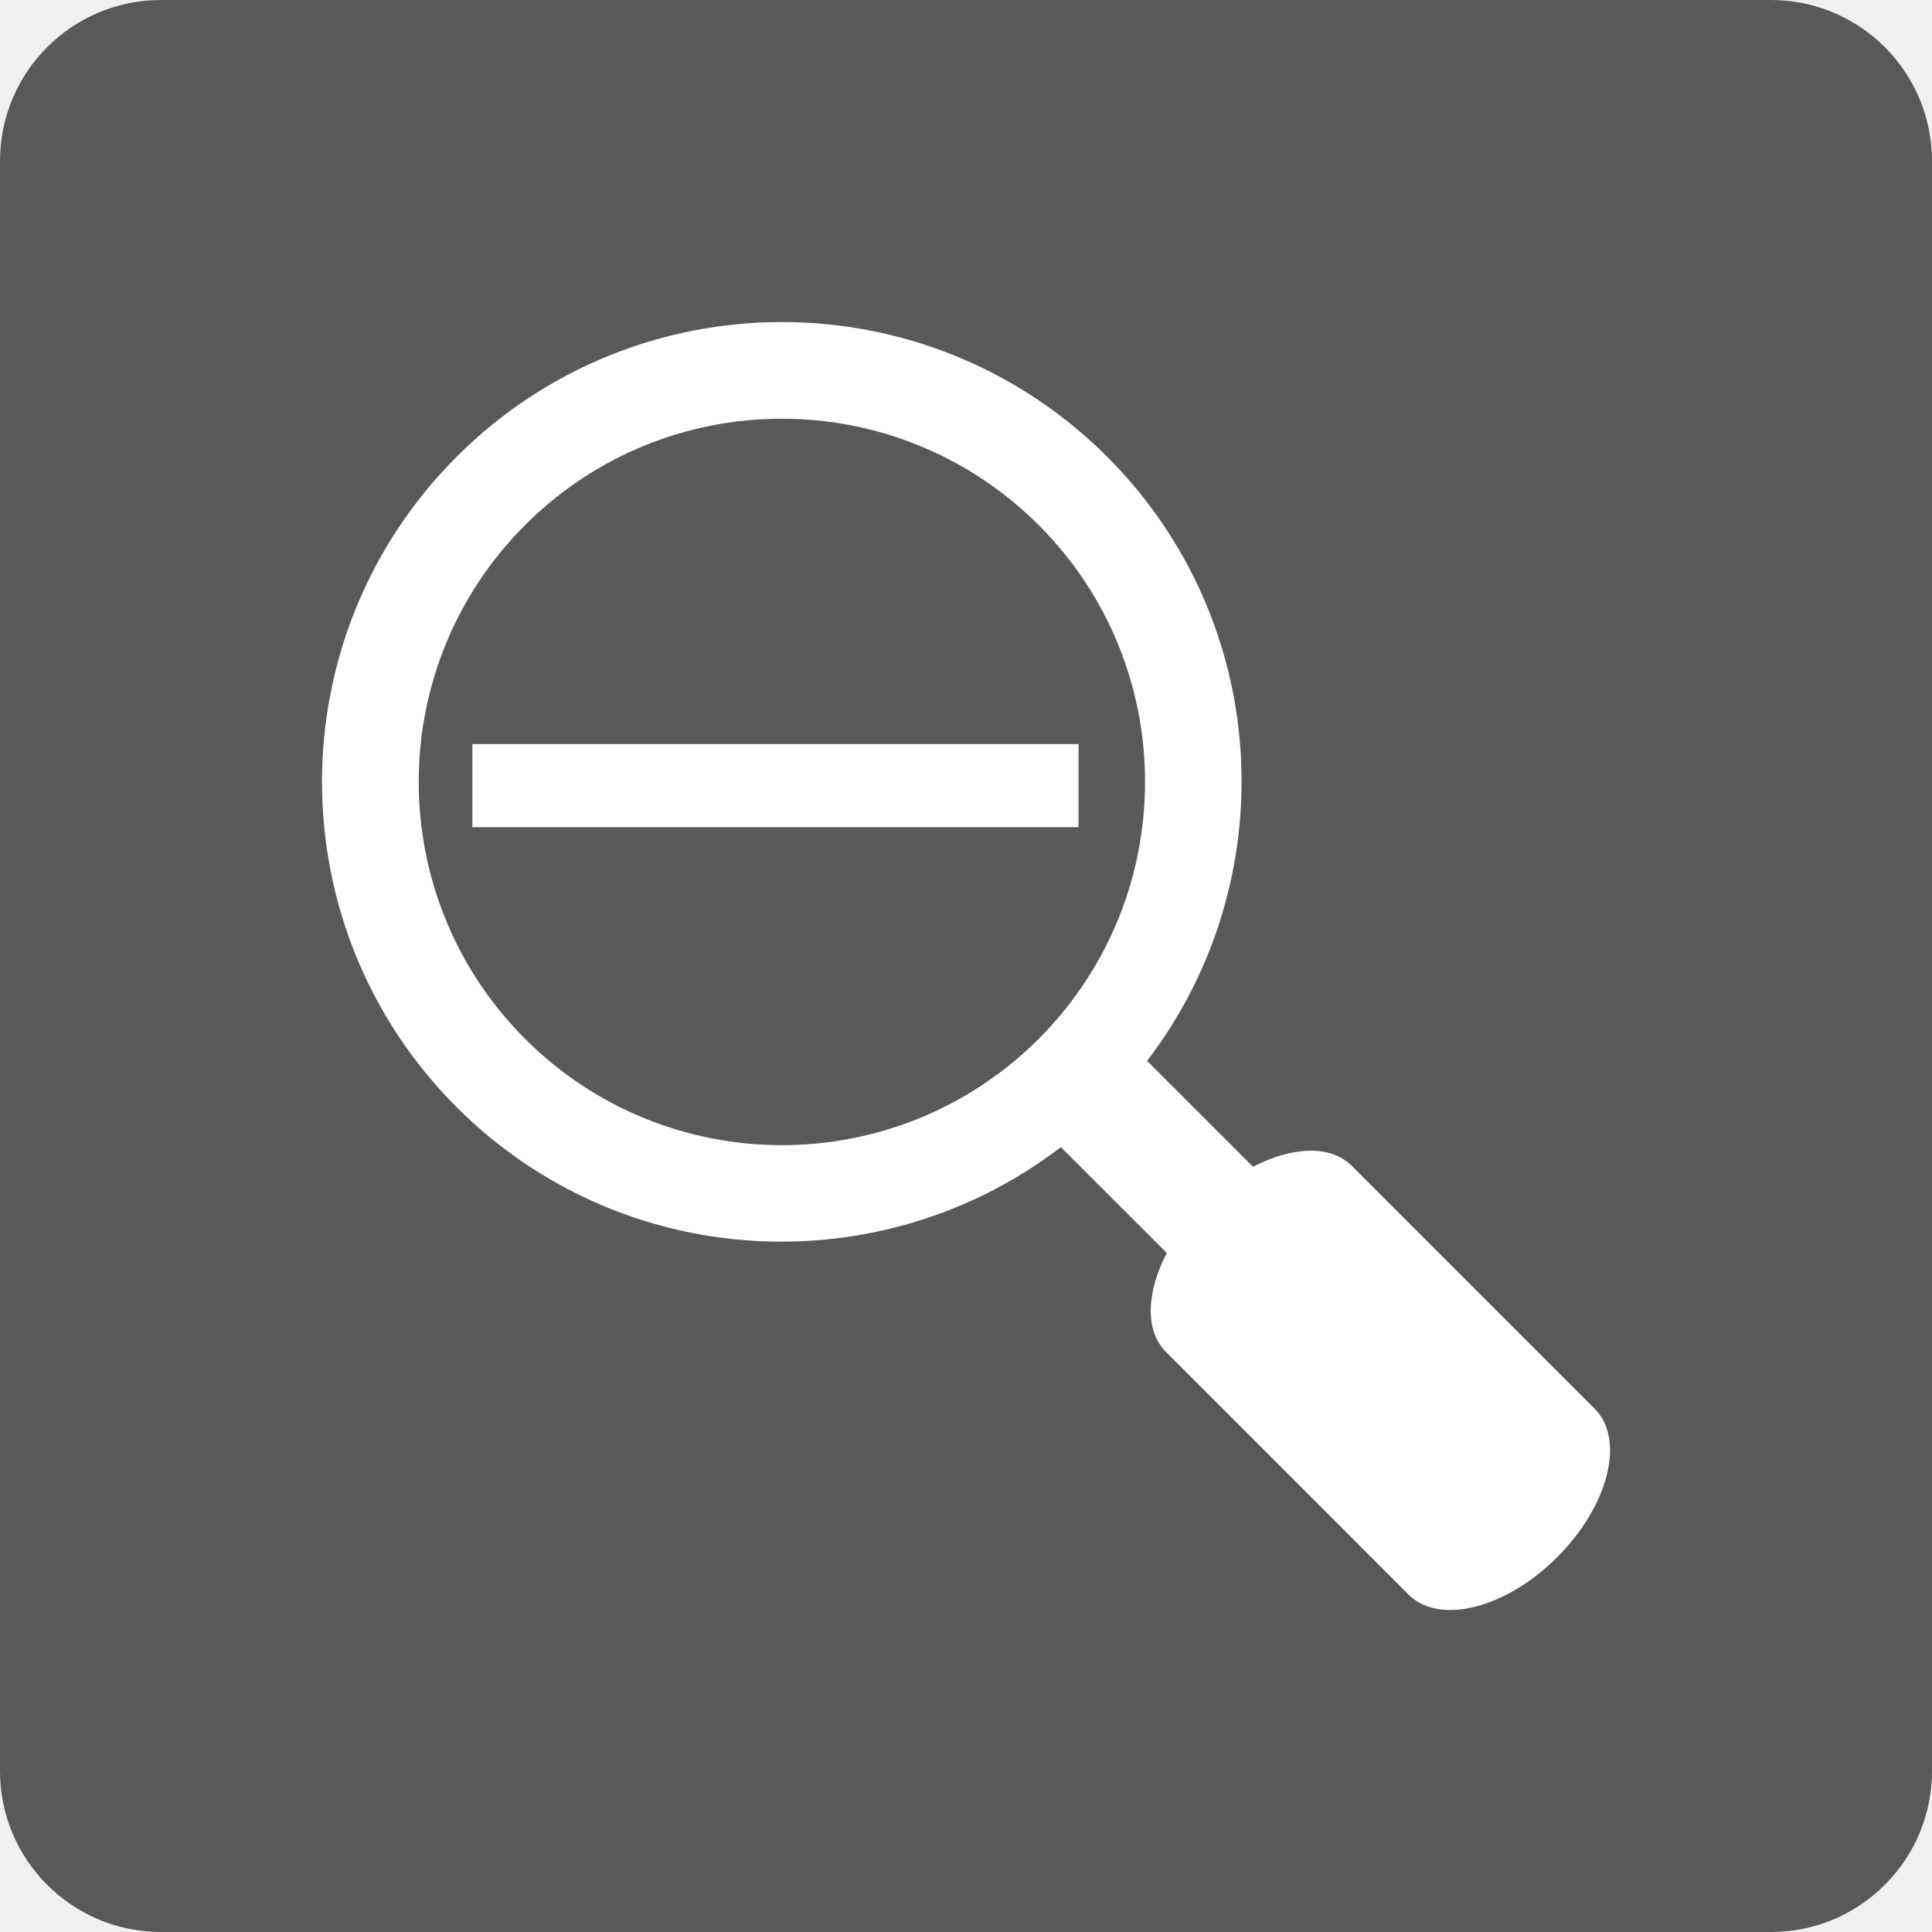
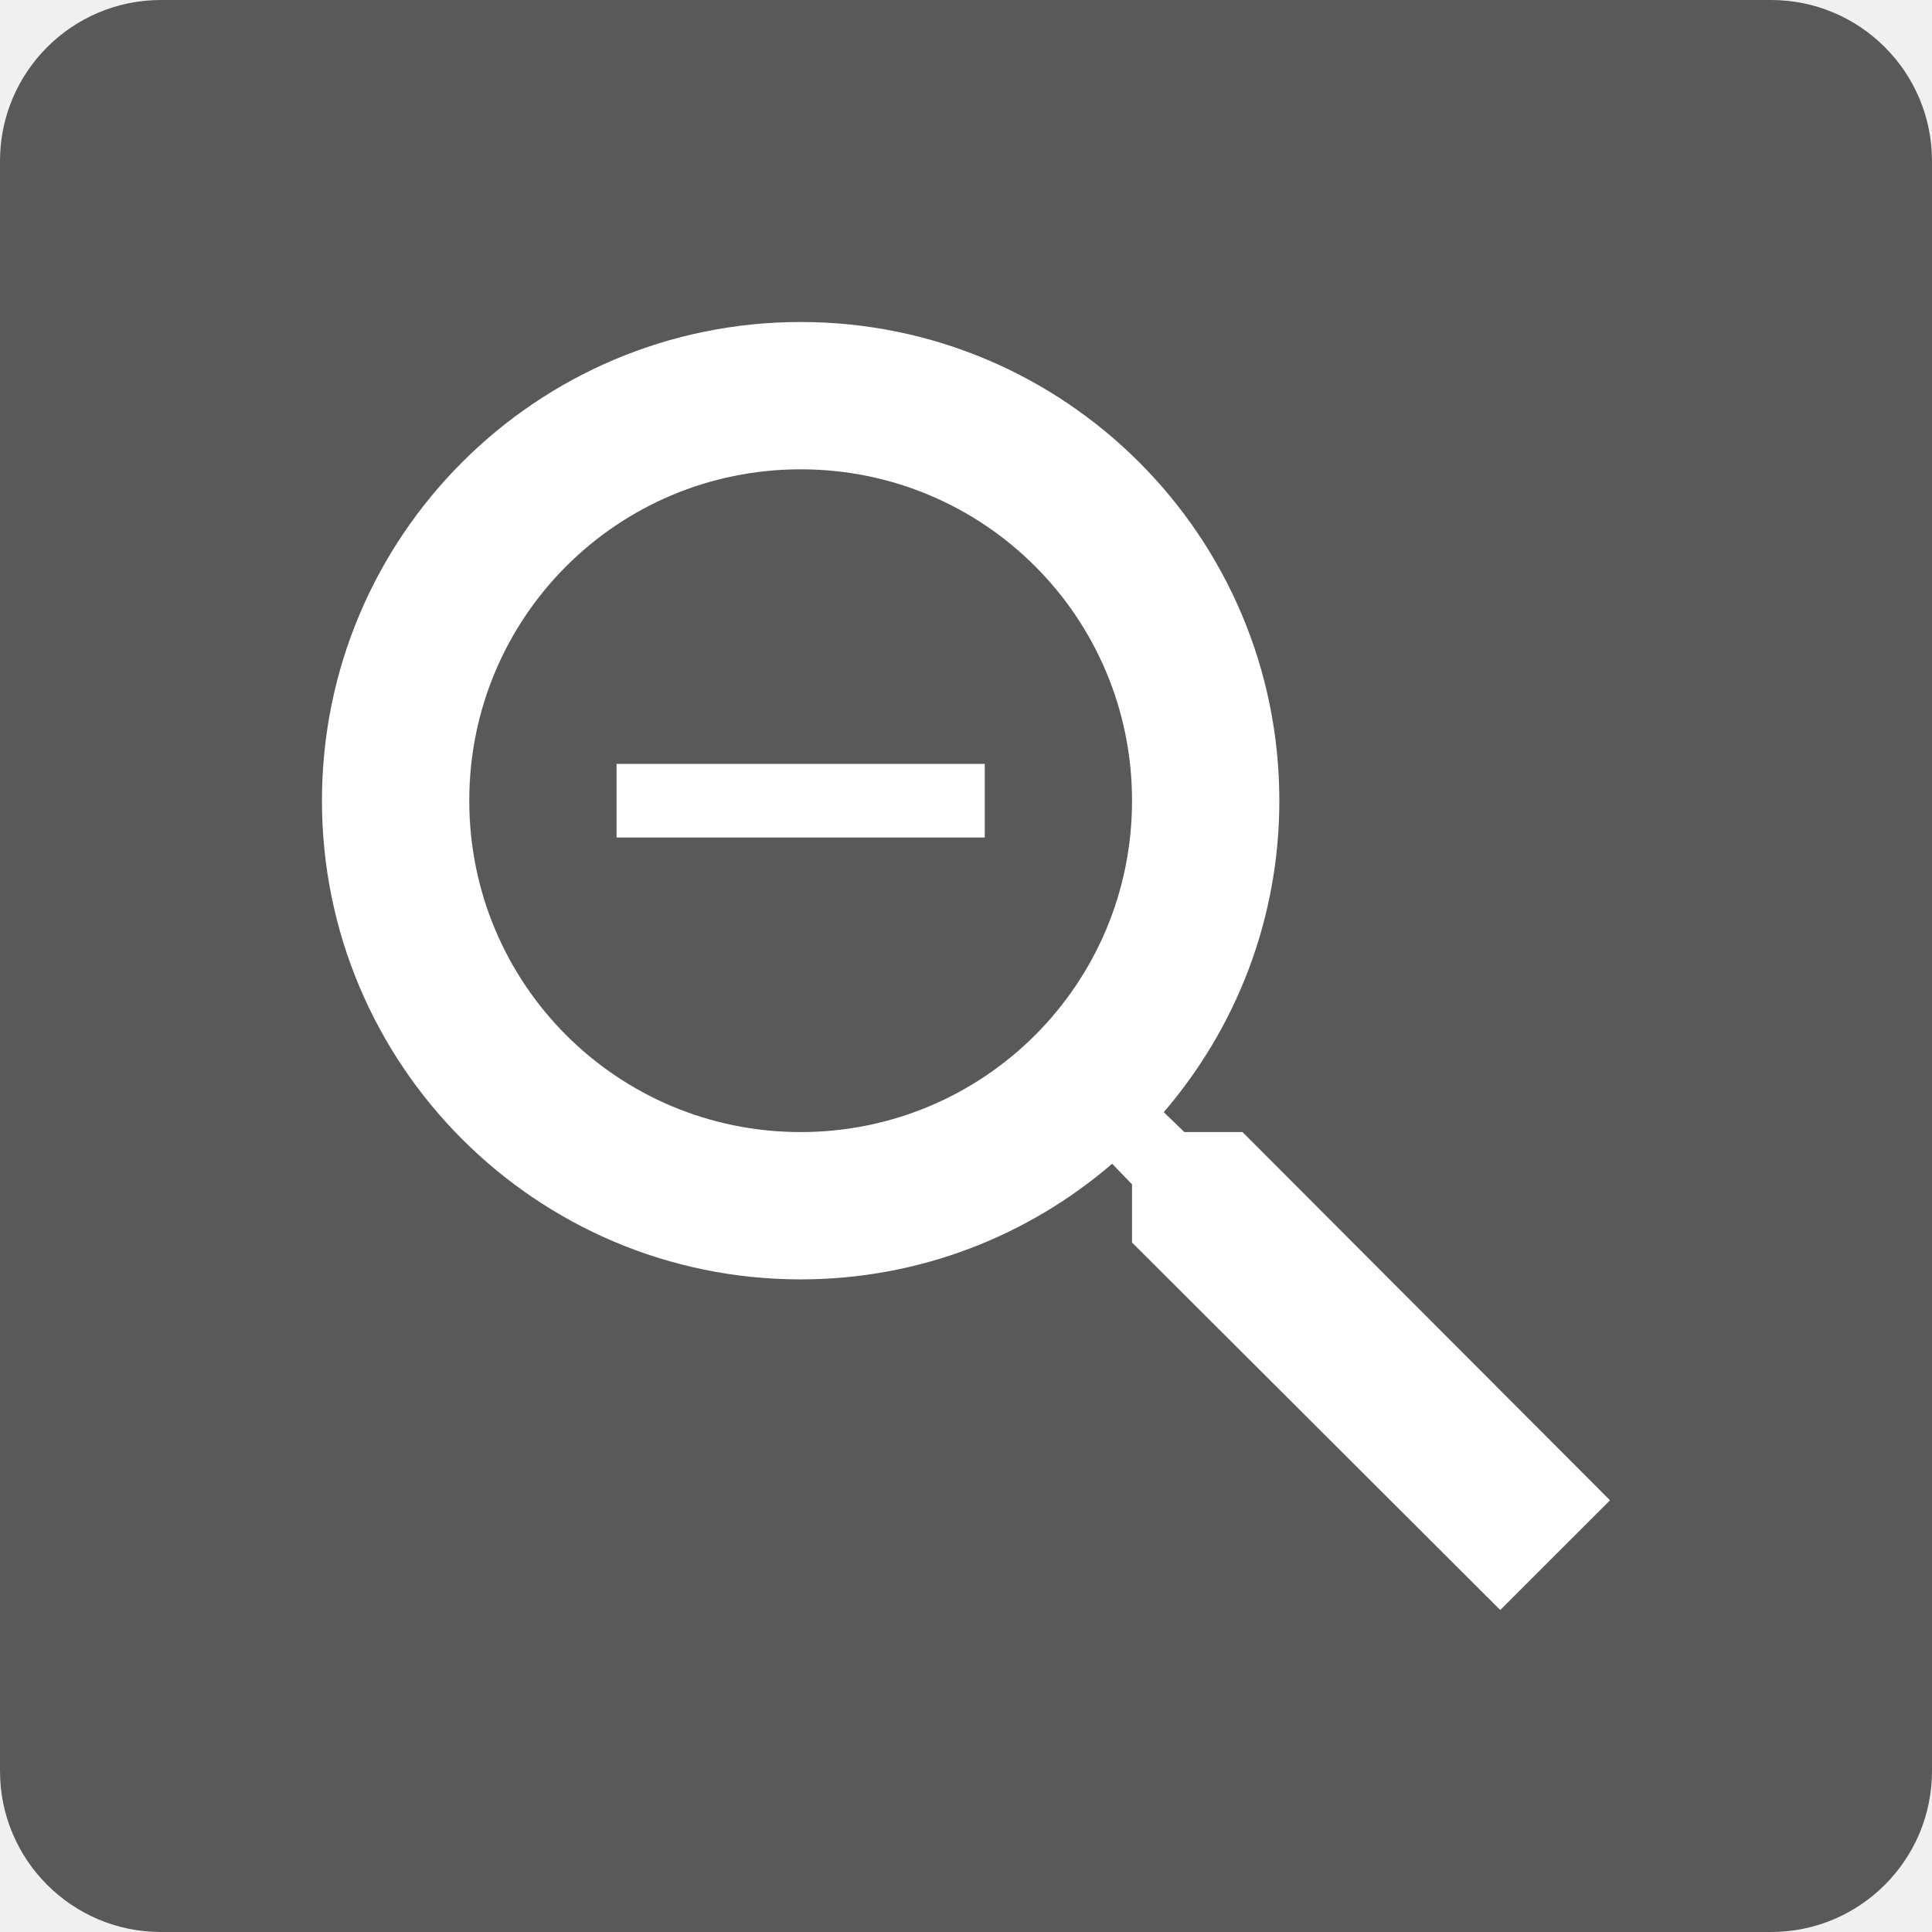
<svg xmlns="http://www.w3.org/2000/svg" width="48" height="48" id="svg2" version="1.1">
  <defs id="defs4">
    <clipPath clipPathUnits="userSpaceOnUse" id="clipPath428">
      <path d="M 0,96 96,96 96,0 0,0 0,96 z" id="path430" />
    </clipPath>
    <clipPath clipPathUnits="userSpaceOnUse" id="clipPath416">
      <path d="M 0,96 96,96 96,0 0,0 0,96 z" id="path418" />
    </clipPath>
    <clipPath clipPathUnits="userSpaceOnUse" id="clipPath544">
      <path d="M 0,96 96,96 96,0 0,0 0,96 z" id="path546" />
    </clipPath>
  </defs>
  <g id="layer1" transform="translate(0,-1004.362)">
    <rect style="fill:#000000;fill-opacity:0.627;stroke:none" id="rect2993" width="48" height="48" x="3.5527137e-15" y="1004.362" rx="4" />
-     <g style="fill:#ffffff;fill-opacity:1" id="g1386" transform="matrix(0.4959156,0,0,-0.4959156,20.29679,1022.849)">
-       <path d="m -17.263,0 0,-4.162 30.368,0 0,4.162 z" style="fill:#ffffff;fill-opacity:1;fill-rule:nonzero;stroke:none" id="path1388" />
-     </g>
-     <path id="path1540" style="fill:#ffffff;fill-opacity:1;fill-rule:nonzero;stroke:none" d="m 13.045,1030.171 c -3.523,-3.526 -3.523,-9.24 0,-12.763 3.525,-3.526 9.235,-3.522 12.762,0 3.522,3.523 3.522,9.235 0,12.763 -3.527,3.523 -9.239,3.523 -12.762,0 m 26.573,9.191 -6.032,-6.034 c -0.531,-0.53 -1.491,-0.48 -2.455,0.022 l -2.632,-2.631 c 3.429,-4.48 3.105,-10.911 -0.993,-15.01 -4.463,-4.461 -11.697,-4.461 -16.16,0 -4.461,4.463 -4.461,11.698 0,16.161 4.1,4.098 10.532,4.422 15.011,0.992 l 2.632,2.63 c -0.502,0.966 -0.553,1.925 -0.023,2.456 l 6.033,6.034 c 0.762,0.761 2.417,0.343 3.69,-0.934 1.275,-1.274 1.694,-2.925 0.93,-3.687" />
+     <path d="m 30.87,1032.488 h -1.445 l -0.512,-0.494 c 1.793,-2.086 2.872,-4.794 2.872,-7.739 0,-6.568 -5.324,-11.893 -11.893,-11.893 -6.568,0 -11.893,5.324 -11.893,11.893 0,6.568 5.324,11.893 11.893,11.893 2.946,0 5.654,-1.079 7.739,-2.873 l 0.494,0.512 v 1.445 l 9.148,9.13 L 40,1041.636 Z m -10.978,0 c -4.556,0 -8.233,-3.678 -8.233,-8.233 0,-4.556 3.678,-8.233 8.233,-8.233 4.556,0 8.233,3.678 8.233,8.233 0,4.556 -3.678,8.233 -8.233,8.233 z m -4.574,-9.148 h 9.148 v 1.83 h -9.148 z" id="path2" style="stroke-width:1.83;fill:#ffffff" />
  </g>
</svg>
